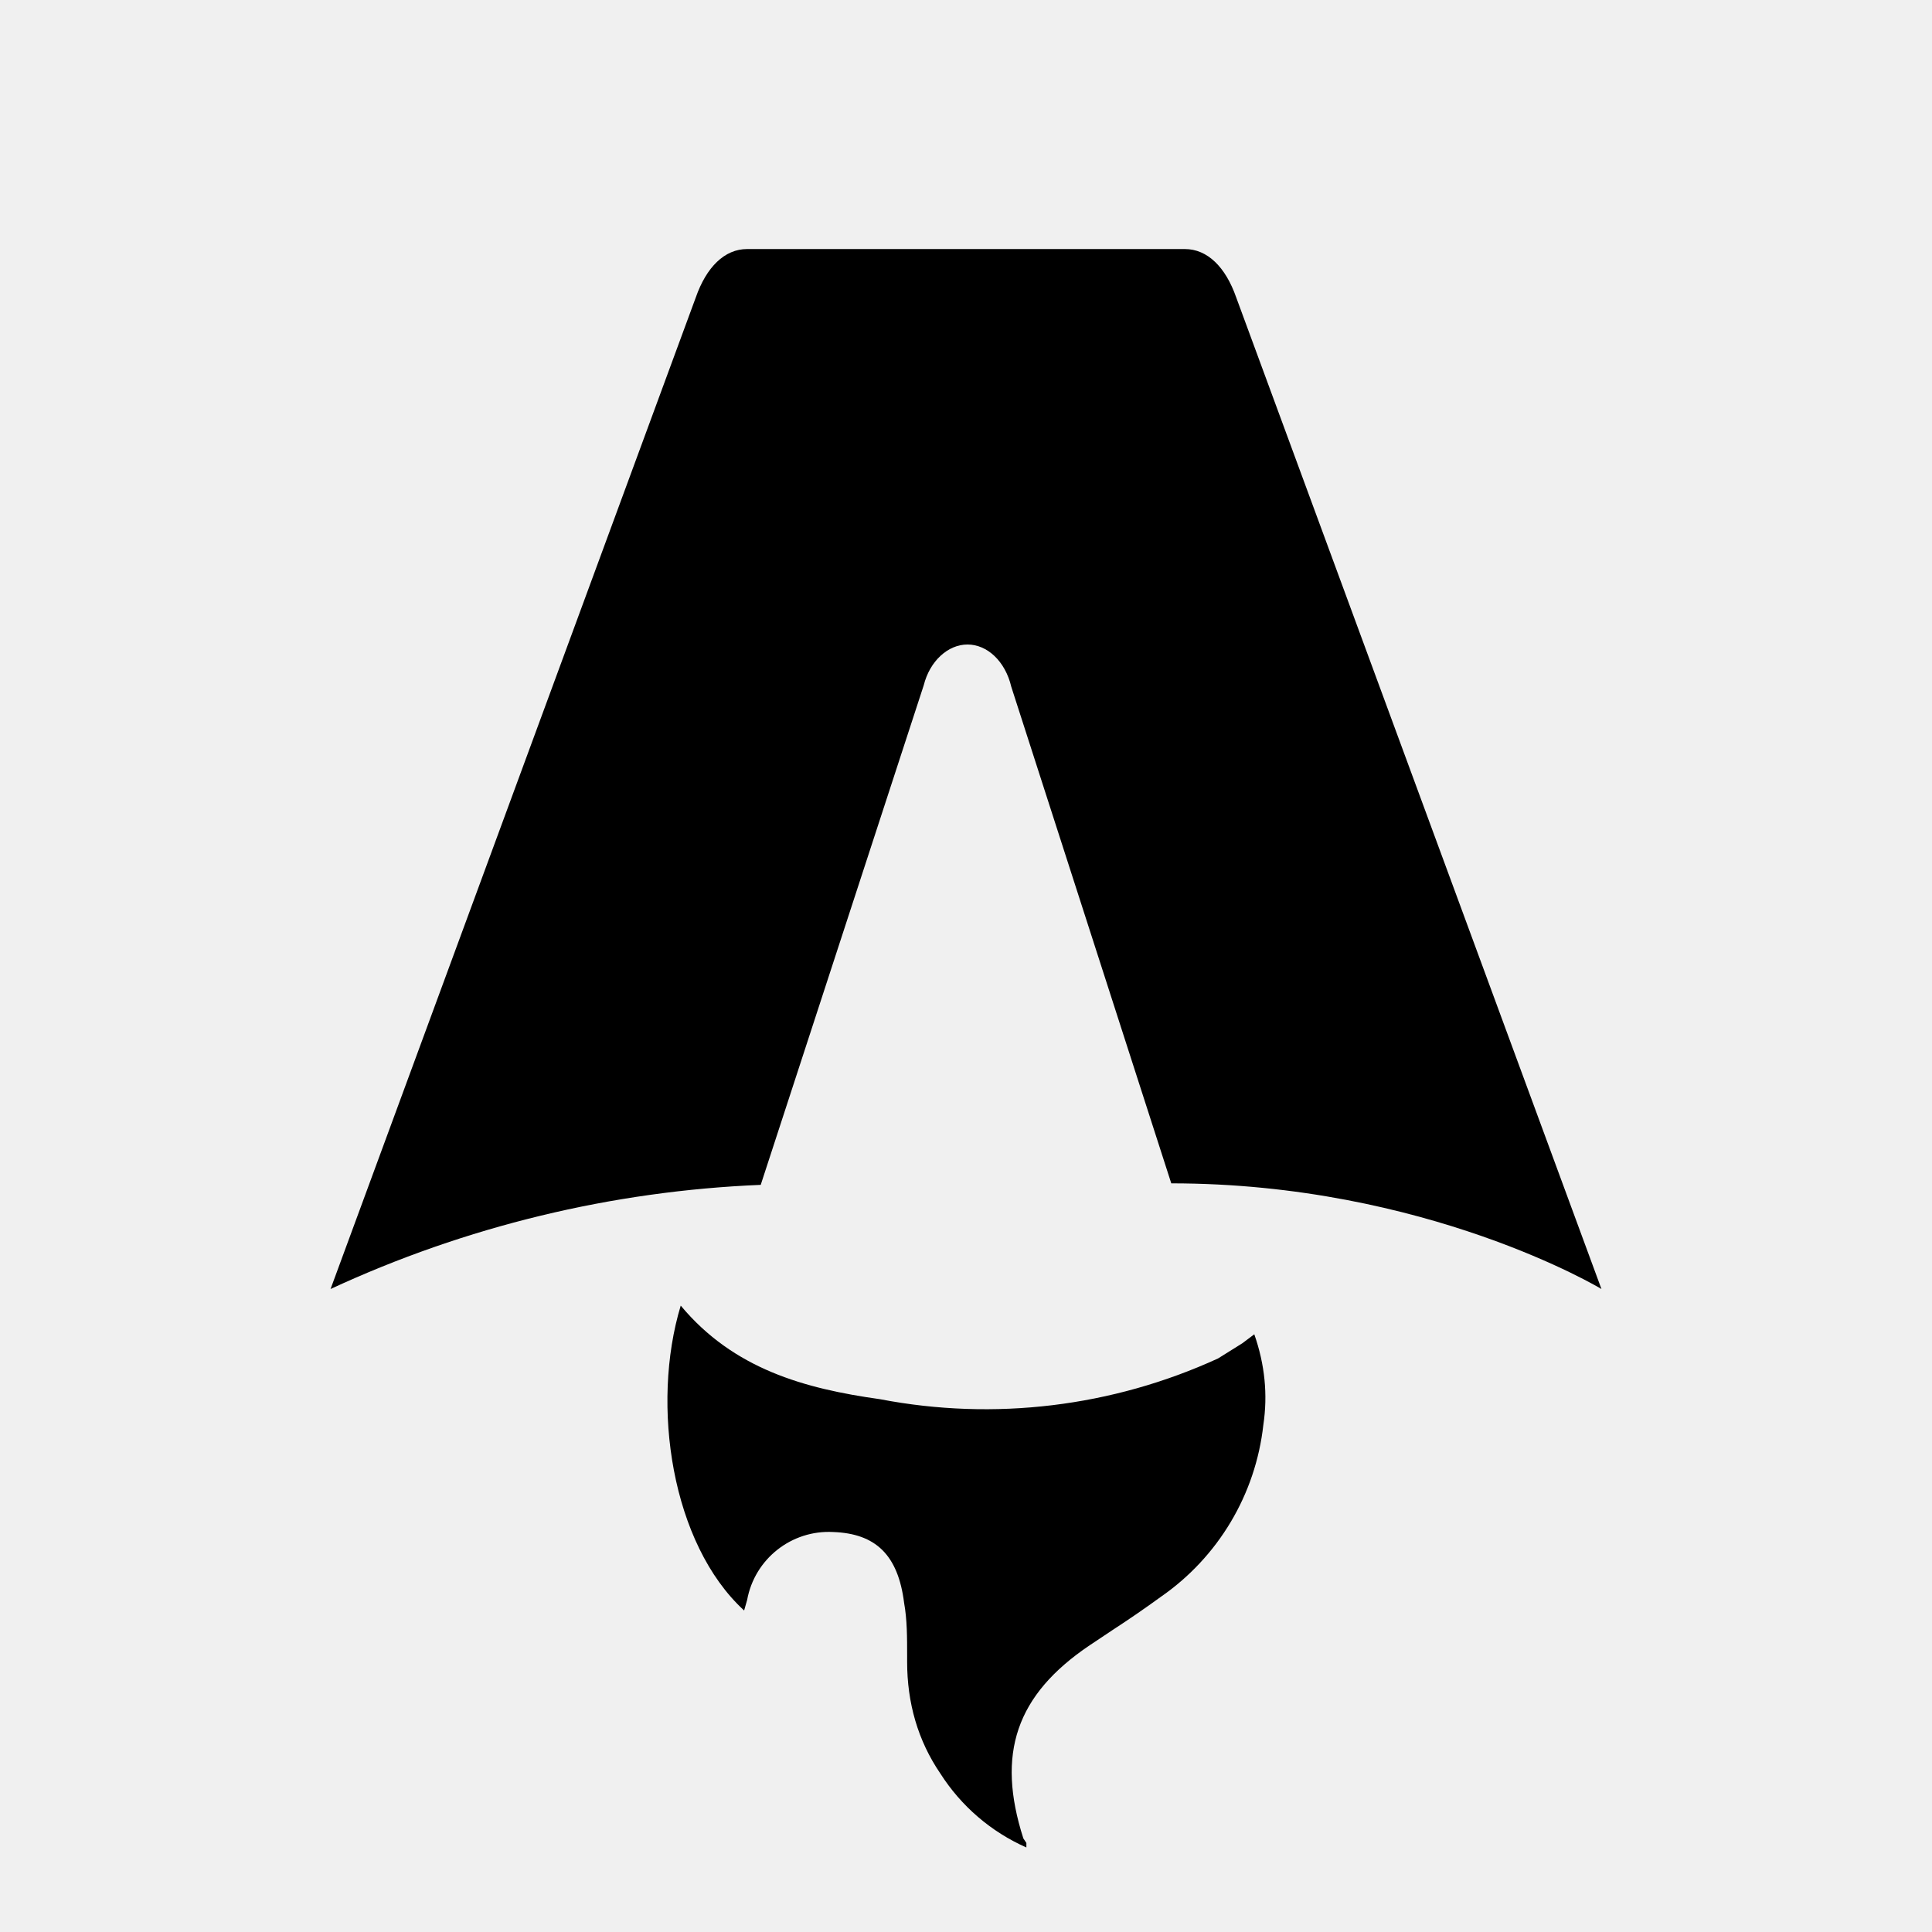
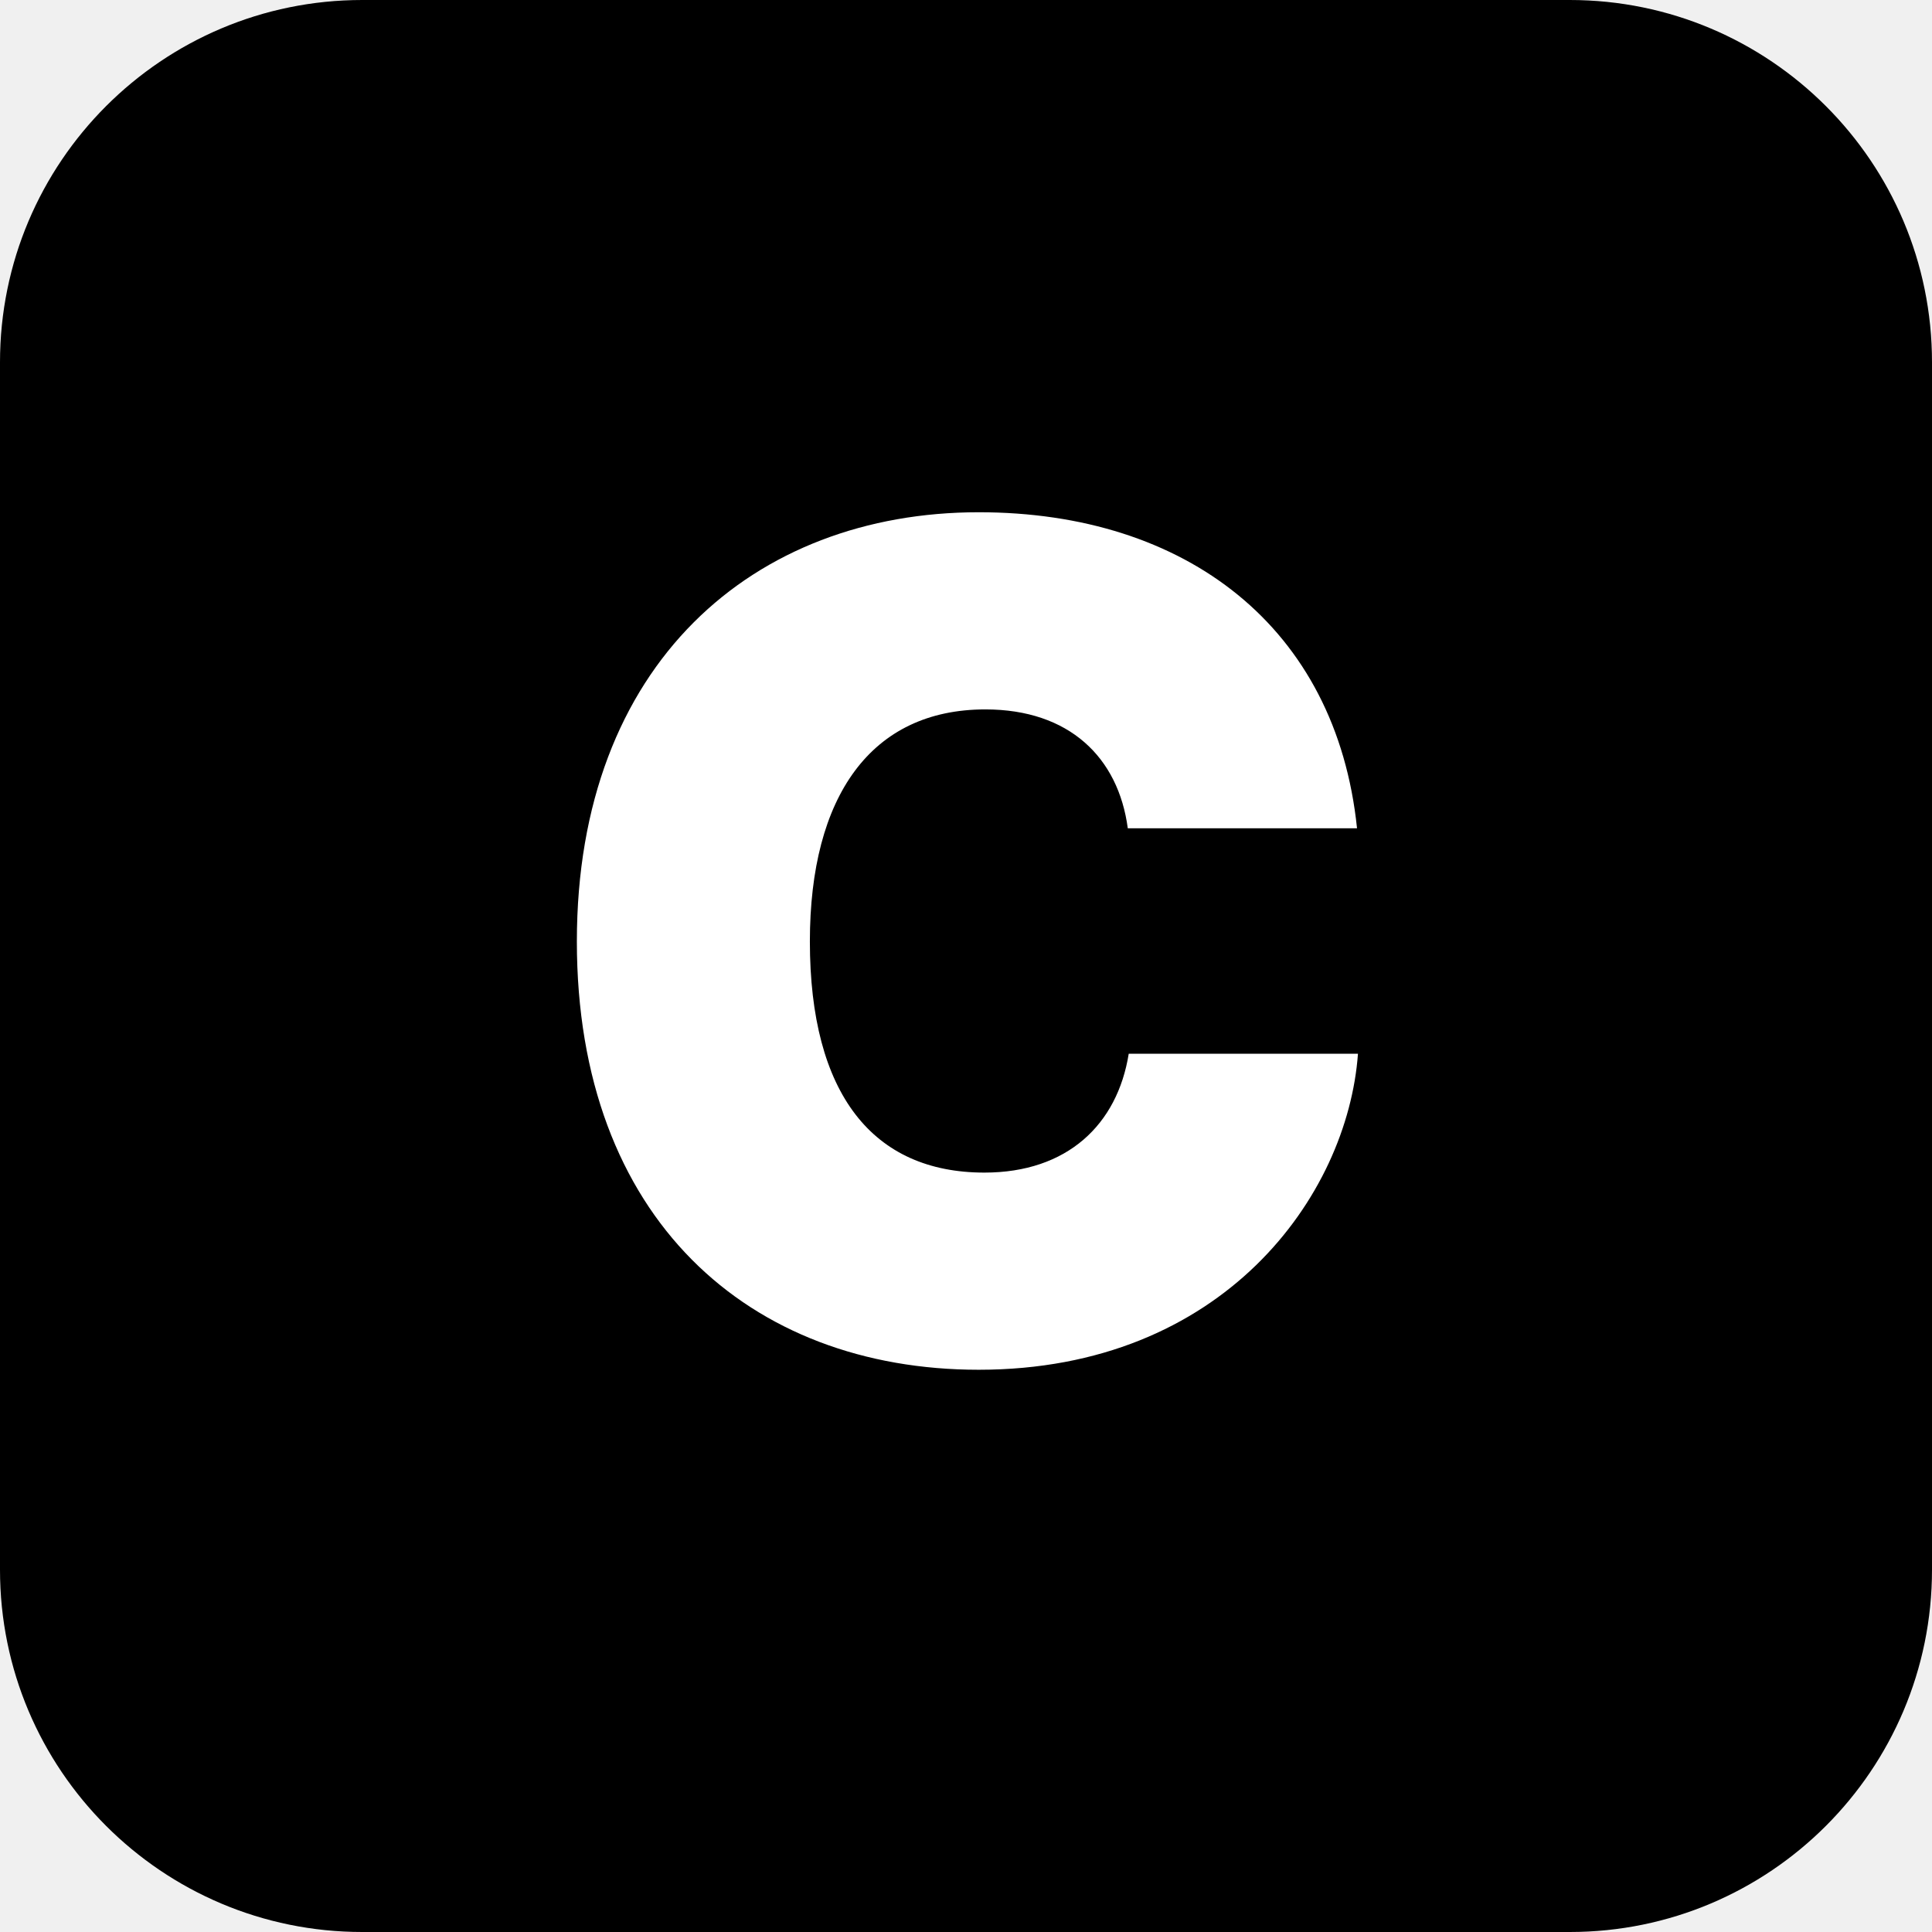
- <svg xmlns="http://www.w3.org/2000/svg" fill="none" viewBox="0 0 128 128">
-   <path d="M50.4 78.5a75.1 75.1 0 0 0-28.5 6.9l24.2-65.7c.7-2 1.9-3.2 3.4-3.2h29c1.5 0 2.7 1.2 3.4 3.2l24.2 65.7s-11.6-7-28.5-7L67 45.5c-.4-1.7-1.6-2.8-2.9-2.8-1.3 0-2.5 1.1-2.9 2.7L50.4 78.5Zm-1.1 28.2Zm-4.2-20.2c-2 6.6-.6 15.8 4.2 20.2a17.5 17.5 0 0 1 .2-.7 5.5 5.5 0 0 1 5.7-4.5c2.8.1 4.3 1.5 4.7 4.7.2 1.1.2 2.3.2 3.5v.4c0 2.7.7 5.2 2.2 7.4a13 13 0 0 0 5.7 4.9v-.3l-.2-.3c-1.8-5.6-.5-9.5 4.4-12.8l1.5-1a73 73 0 0 0 3.2-2.2 16 16 0 0 0 6.8-11.4c.3-2 .1-4-.6-6l-.8.6-1.6 1a37 37 0 0 1-22.4 2.7c-5-.7-9.7-2-13.2-6.2Z" />
-   <style>
-         path { fill: #000; }
-         @media (prefers-color-scheme: dark) {
-             path { fill: #FFF; }
-         }
-     </style>
+ <svg xmlns="http://www.w3.org/2000/svg" viewBox="0 0 32 32">
+   <rect width="32" height="32" rx="6" fill="#000" />
+   <text x="16" y="22.5" text-anchor="middle" font-family="system-ui, -apple-system, sans-serif" font-weight="900" font-size="19" fill="#fff">C</text>
</svg>
